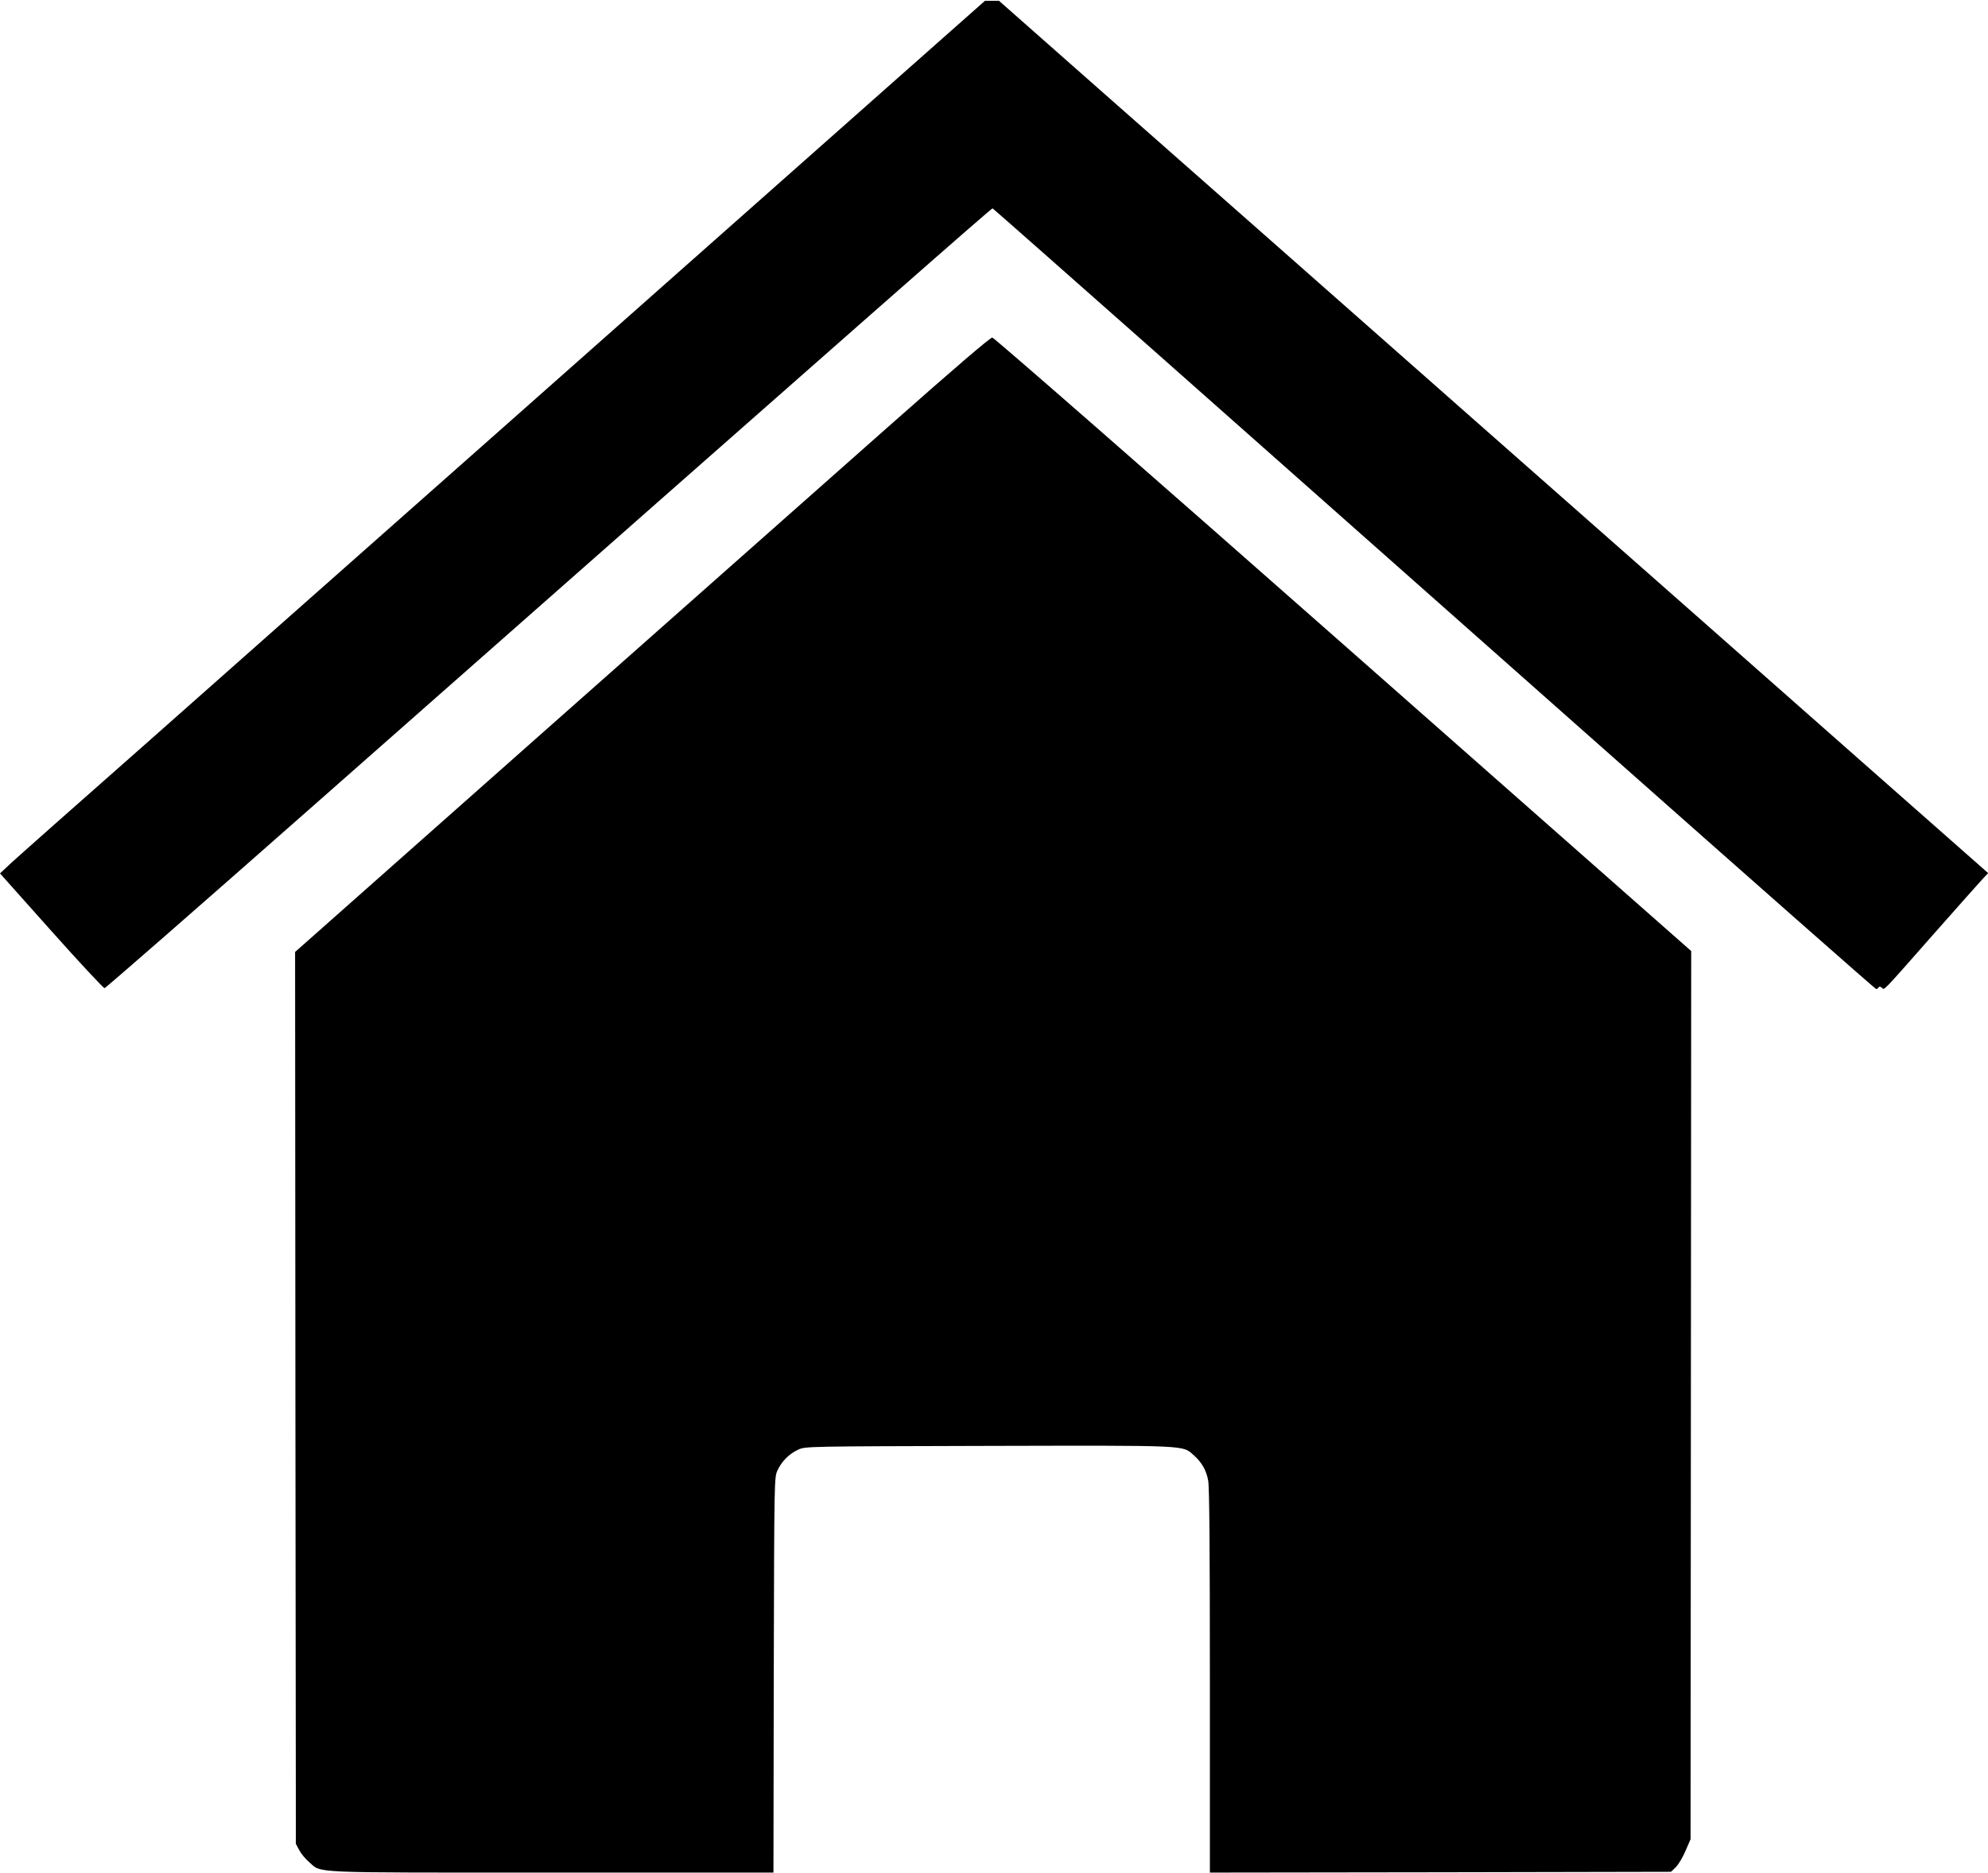
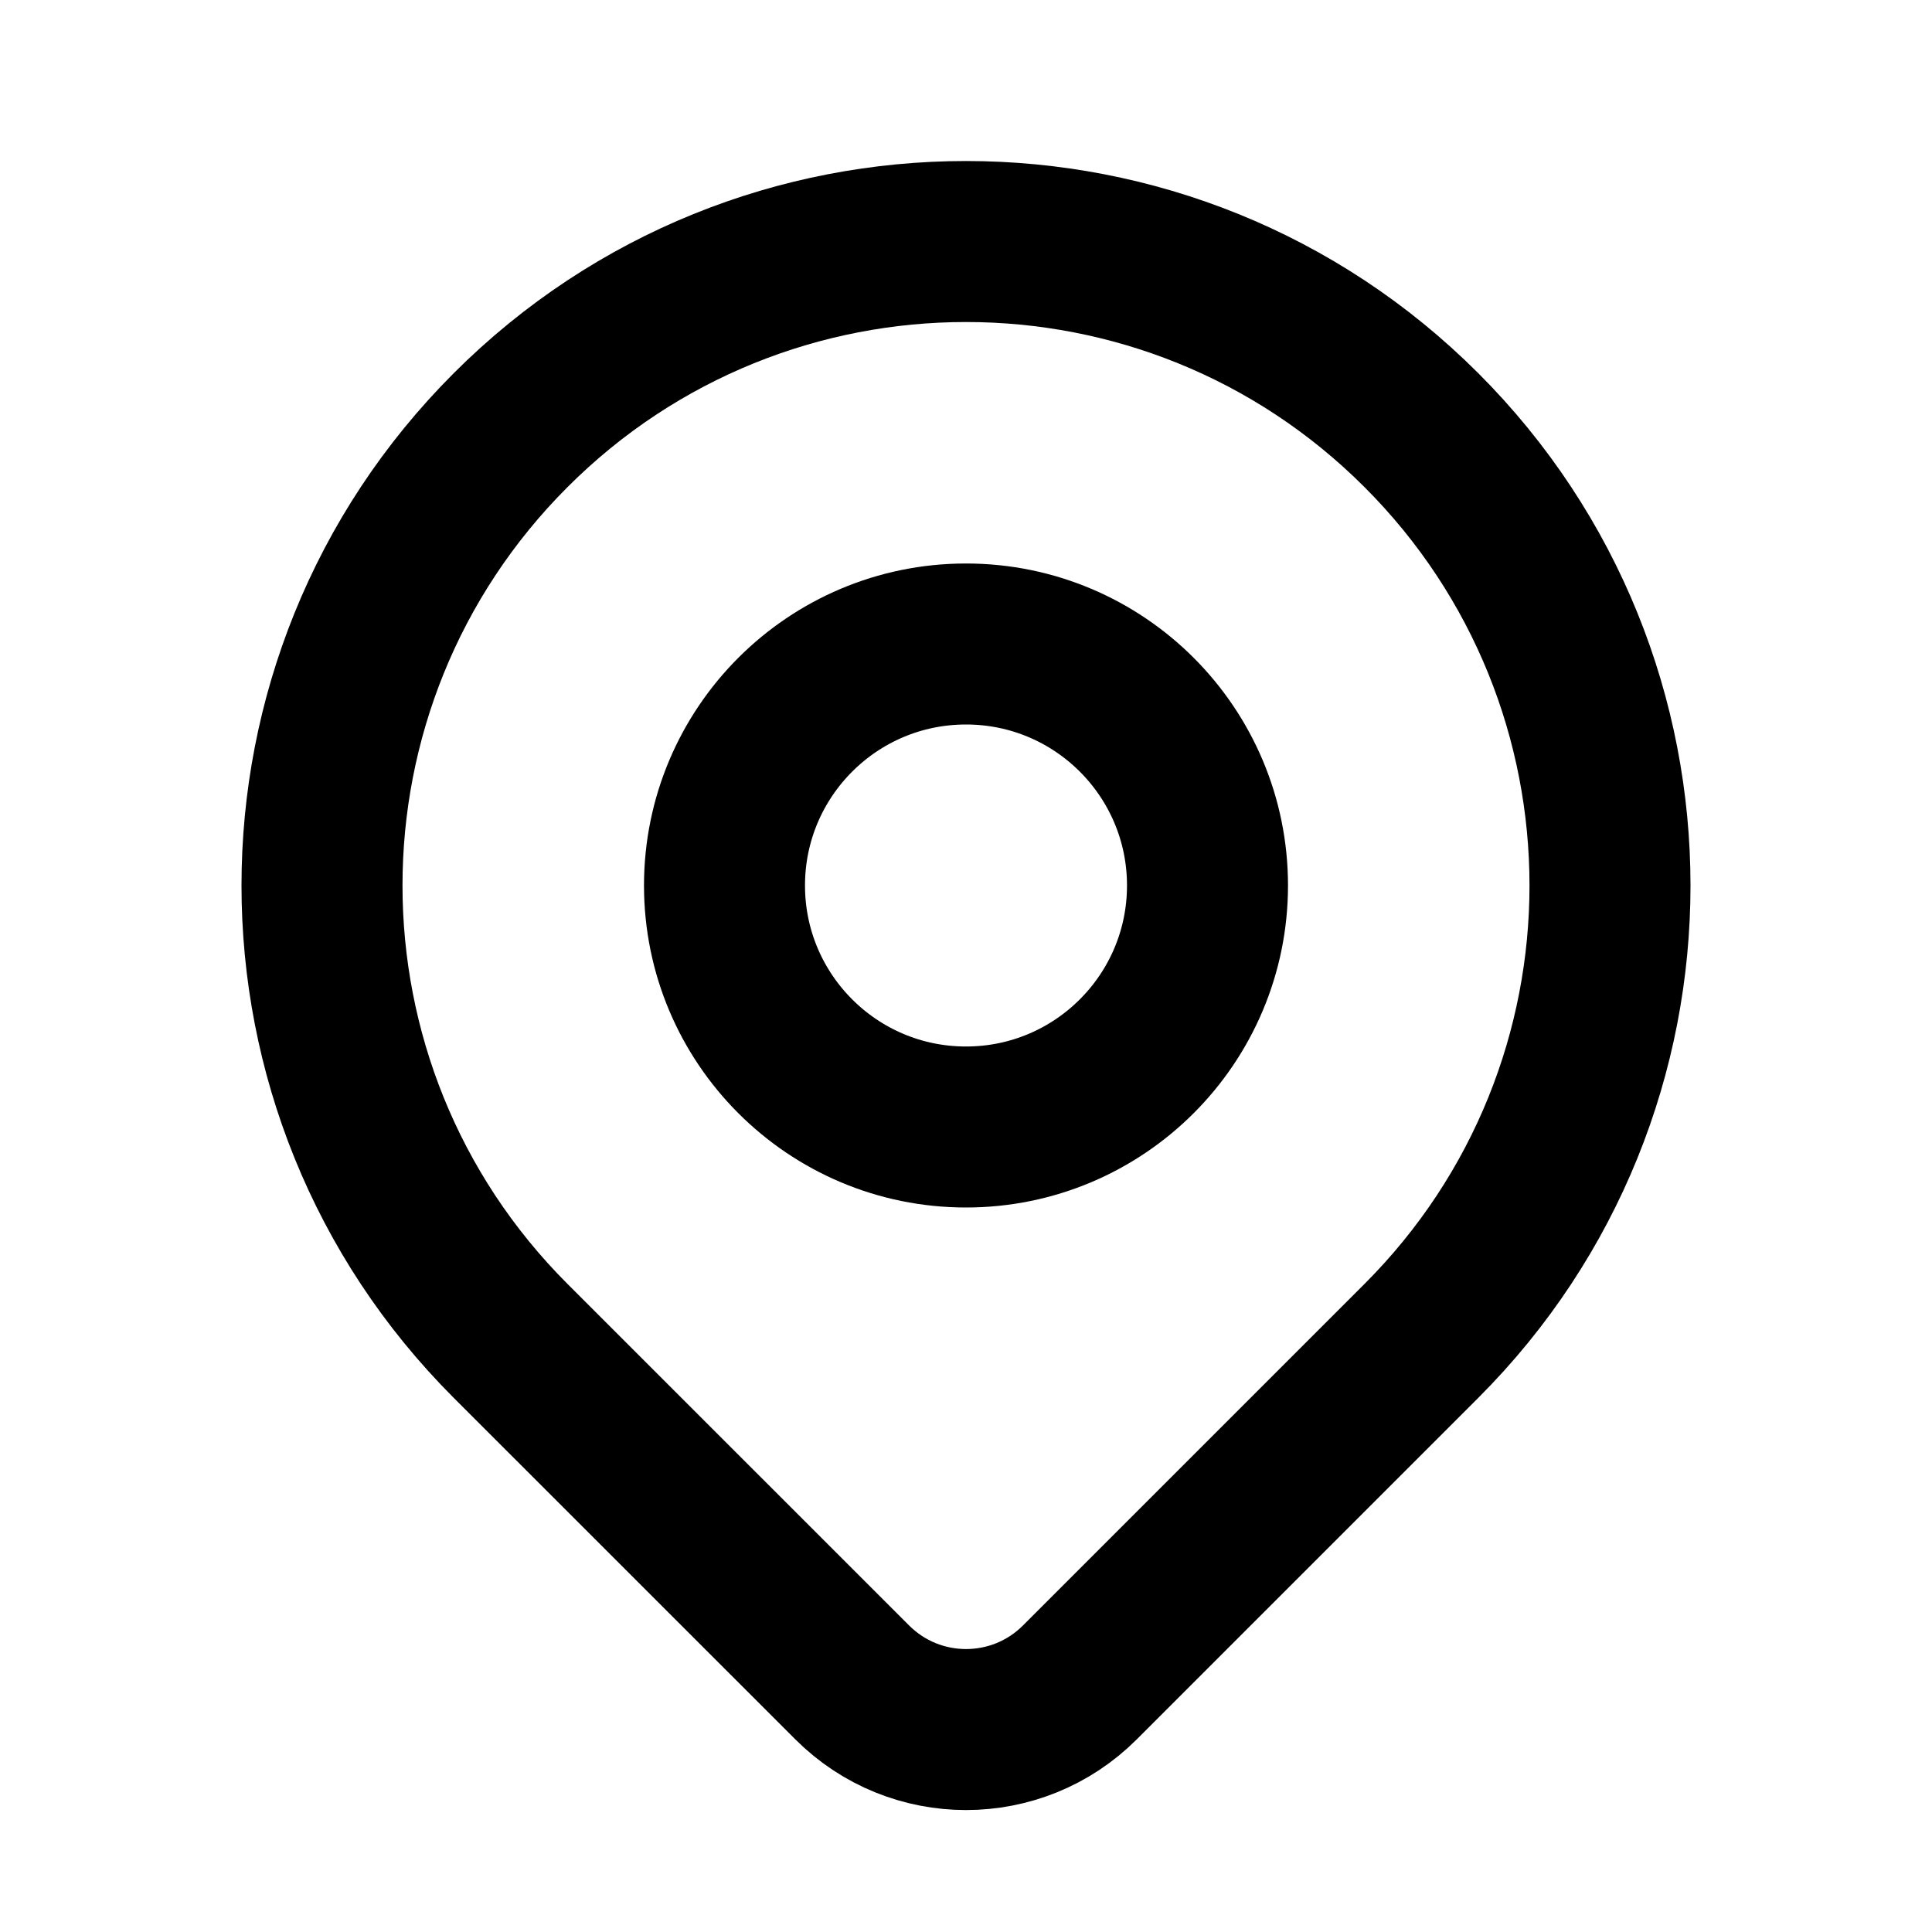
- <svg xmlns="http://www.w3.org/2000/svg" version="1.0" width="1280pt" height="1206pt" viewBox="0 0 1280 1206" preserveAspectRatio="xMidYMid meet">
-   <g transform="translate(0,1206) scale(0.1,-0.1)" fill="#000000" stroke="none">
-     <path d="M5828 11600 c-282 -250 -1418 -1256 -2523 -2235 -1106 -978 -2165 -1917 -2355 -2085 -190 -168 -460 -407 -600 -530 -140 -124 -276 -245 -302 -270 l-48 -45 330 -370 c181 -203 336 -369 343 -369 8 1 603 521 1323 1156 3778 3332 4388 3868 4395 3866 4 -2 470 -413 1036 -914 565 -501 1842 -1631 2836 -2512 994 -881 1812 -1602 1817 -1602 5 0 12 5 15 10 5 8 11 7 21 -1 19 -15 -10 -45 339 351 153 173 293 331 312 351 l34 36 -838 739 c-461 407 -1544 1363 -2408 2124 -863 762 -1919 1693 -2347 2070 l-776 685 -45 0 -45 0 -514 -455z" />
-     <path d="M5707 9301 c-364 -322 -1370 -1213 -2235 -1979 l-1572 -1393 2 -2872 3 -2872 22 -41 c12 -23 41 -58 64 -77 83 -72 -24 -67 1561 -67 l1428 0 2 1273 c3 1266 3 1272 24 1317 26 58 76 108 134 134 45 21 52 21 1224 24 1304 3 1248 5 1322 -60 52 -46 81 -97 93 -163 8 -40 11 -454 11 -1292 l0 -1233 1484 2 1485 3 30 29 c17 16 45 63 63 105 l33 76 2 2860 2 2860 -2240 1975 c-1270 1120 -2249 1976 -2260 1976 -13 1 -247 -200 -682 -585z" />
-   </g>
+ <svg xmlns="http://www.w3.org/2000/svg" width="24" height="24" viewBox="0 0 24 24" fill="none" stroke="currentColor" stroke-width="2" stroke-linecap="round" stroke-linejoin="round" class="icon icon-tabler icons-tabler-outline icon-tabler-map-pin">
+   <path stroke="none" d="M0 0h24v24H0z" fill="none" />
+   <path d="M9 11a3 3 0 1 0 6 0a3 3 0 0 0 -6 0" />
+   <path d="M17.657 16.657l-4.243 4.243a2 2 0 0 1 -2.827 0l-4.244 -4.243a8 8 0 1 1 11.314 0z" />
</svg>
